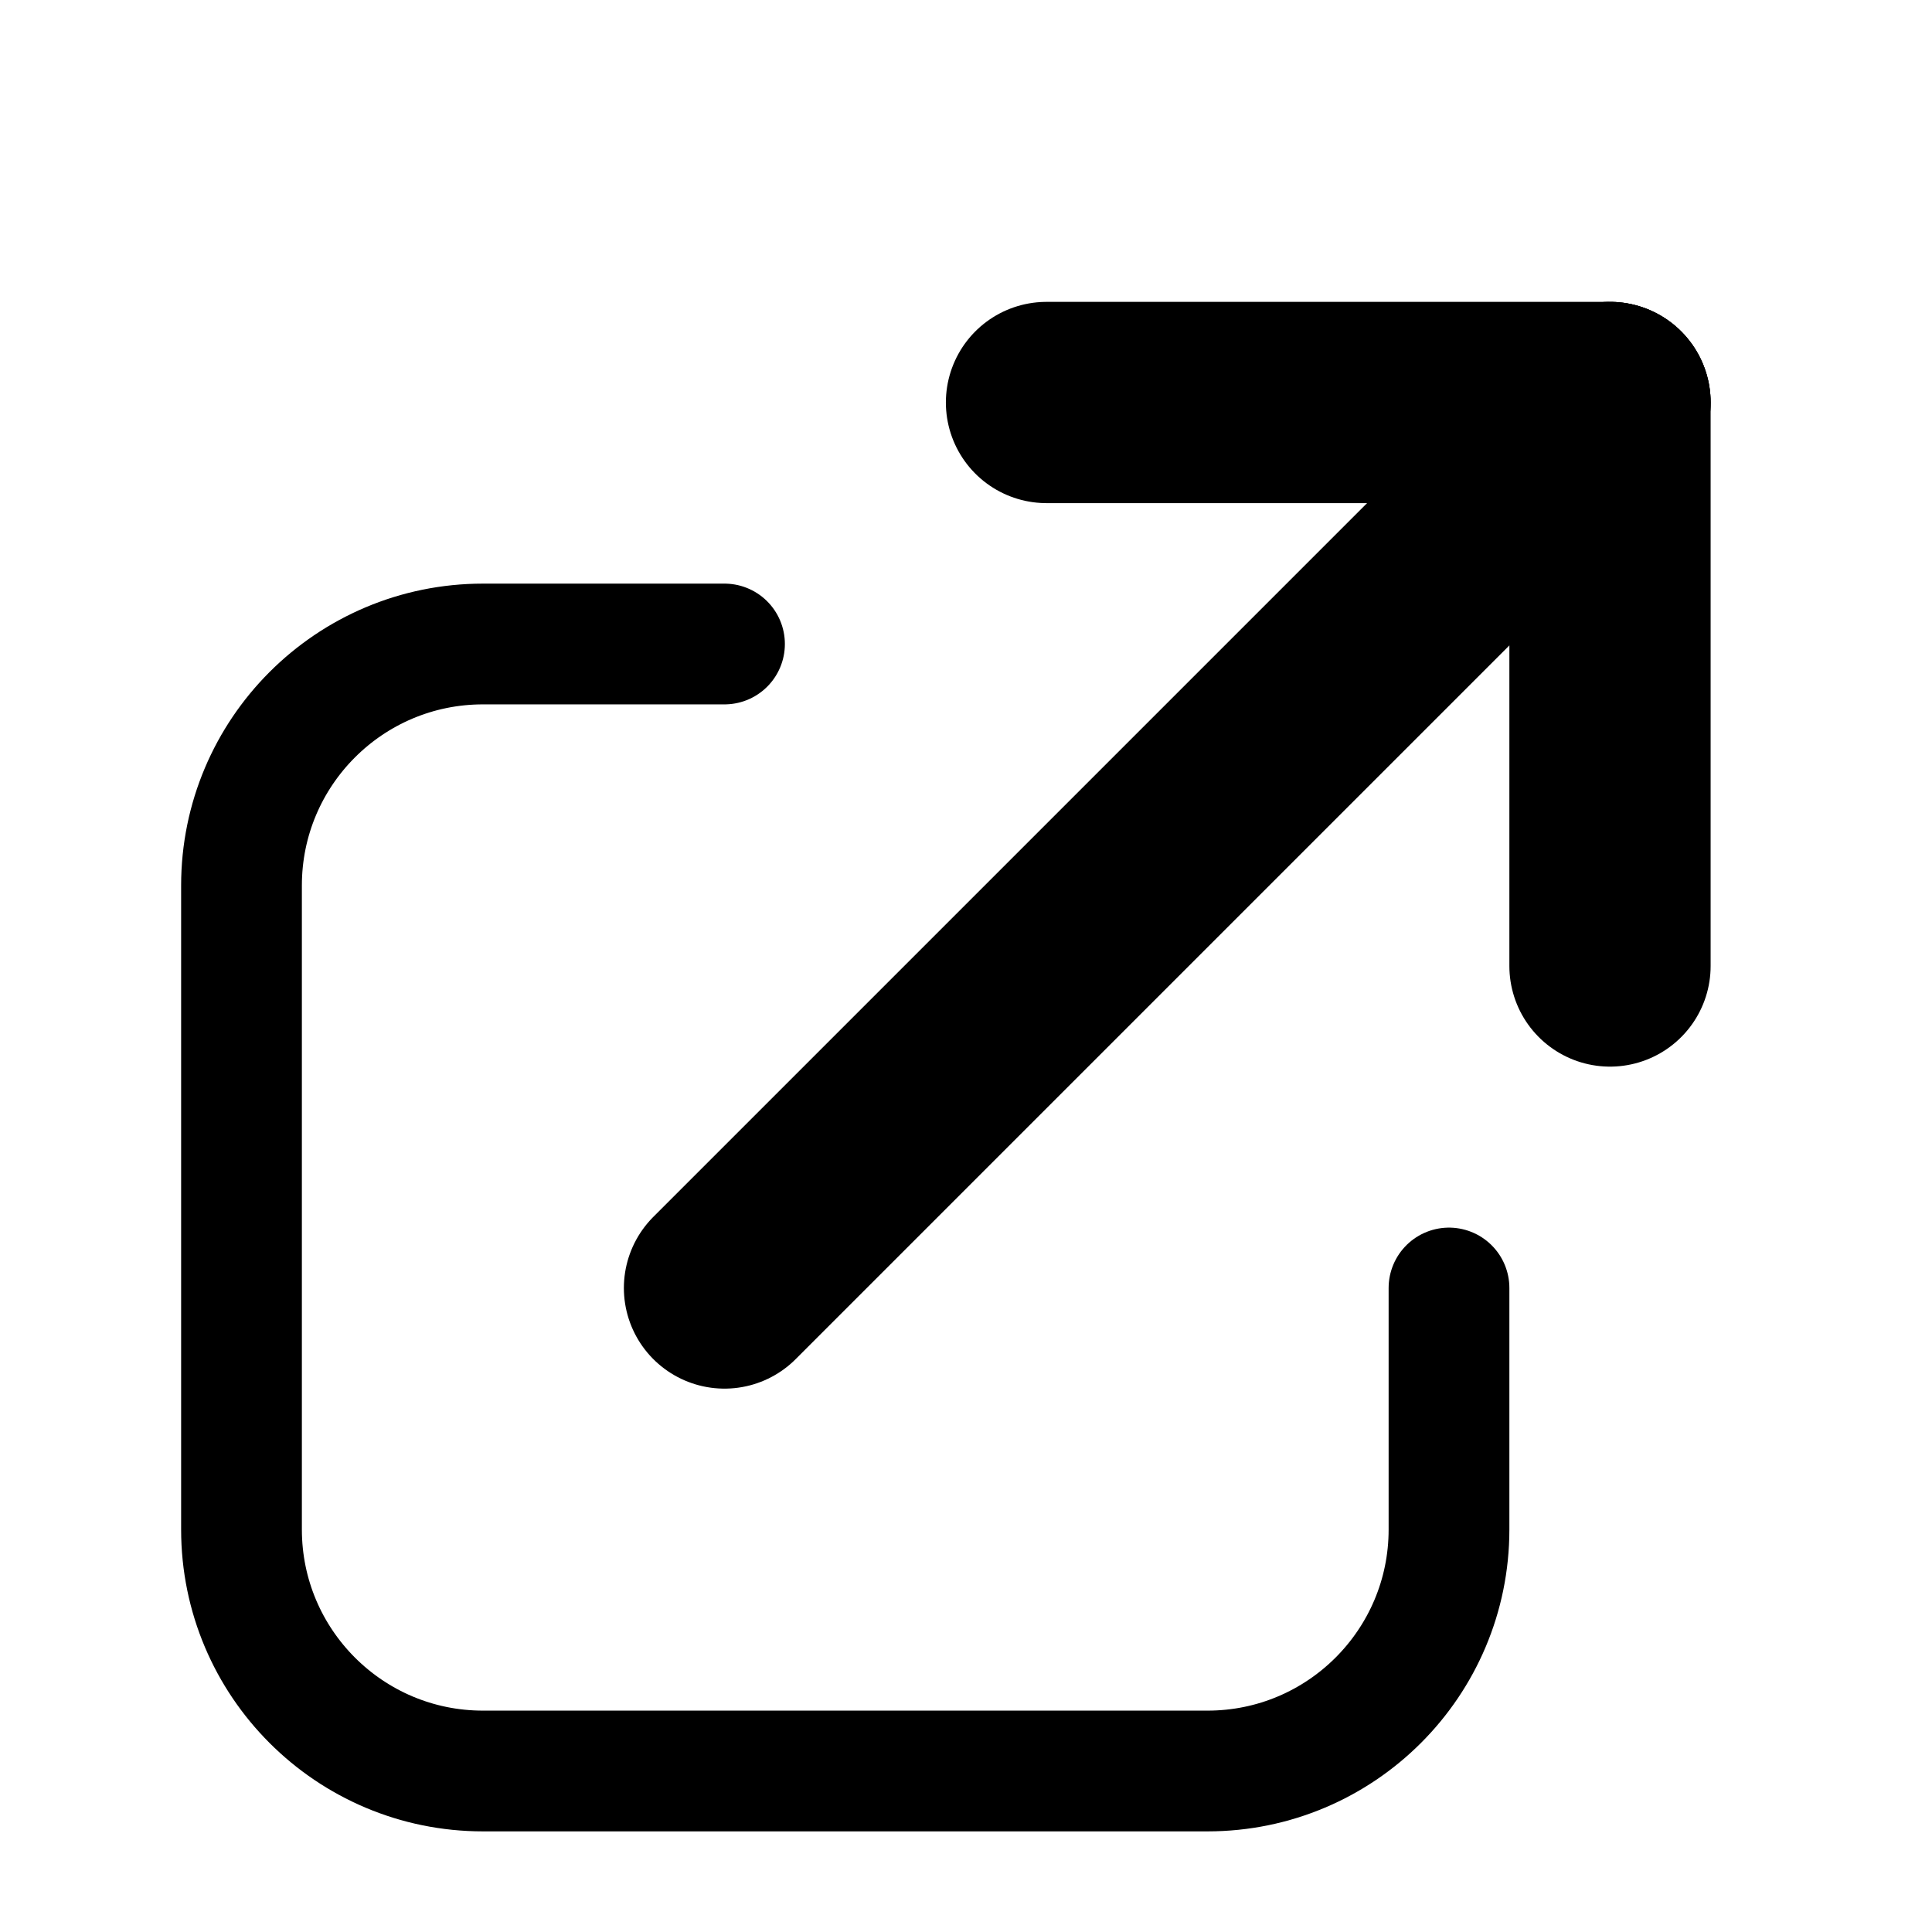
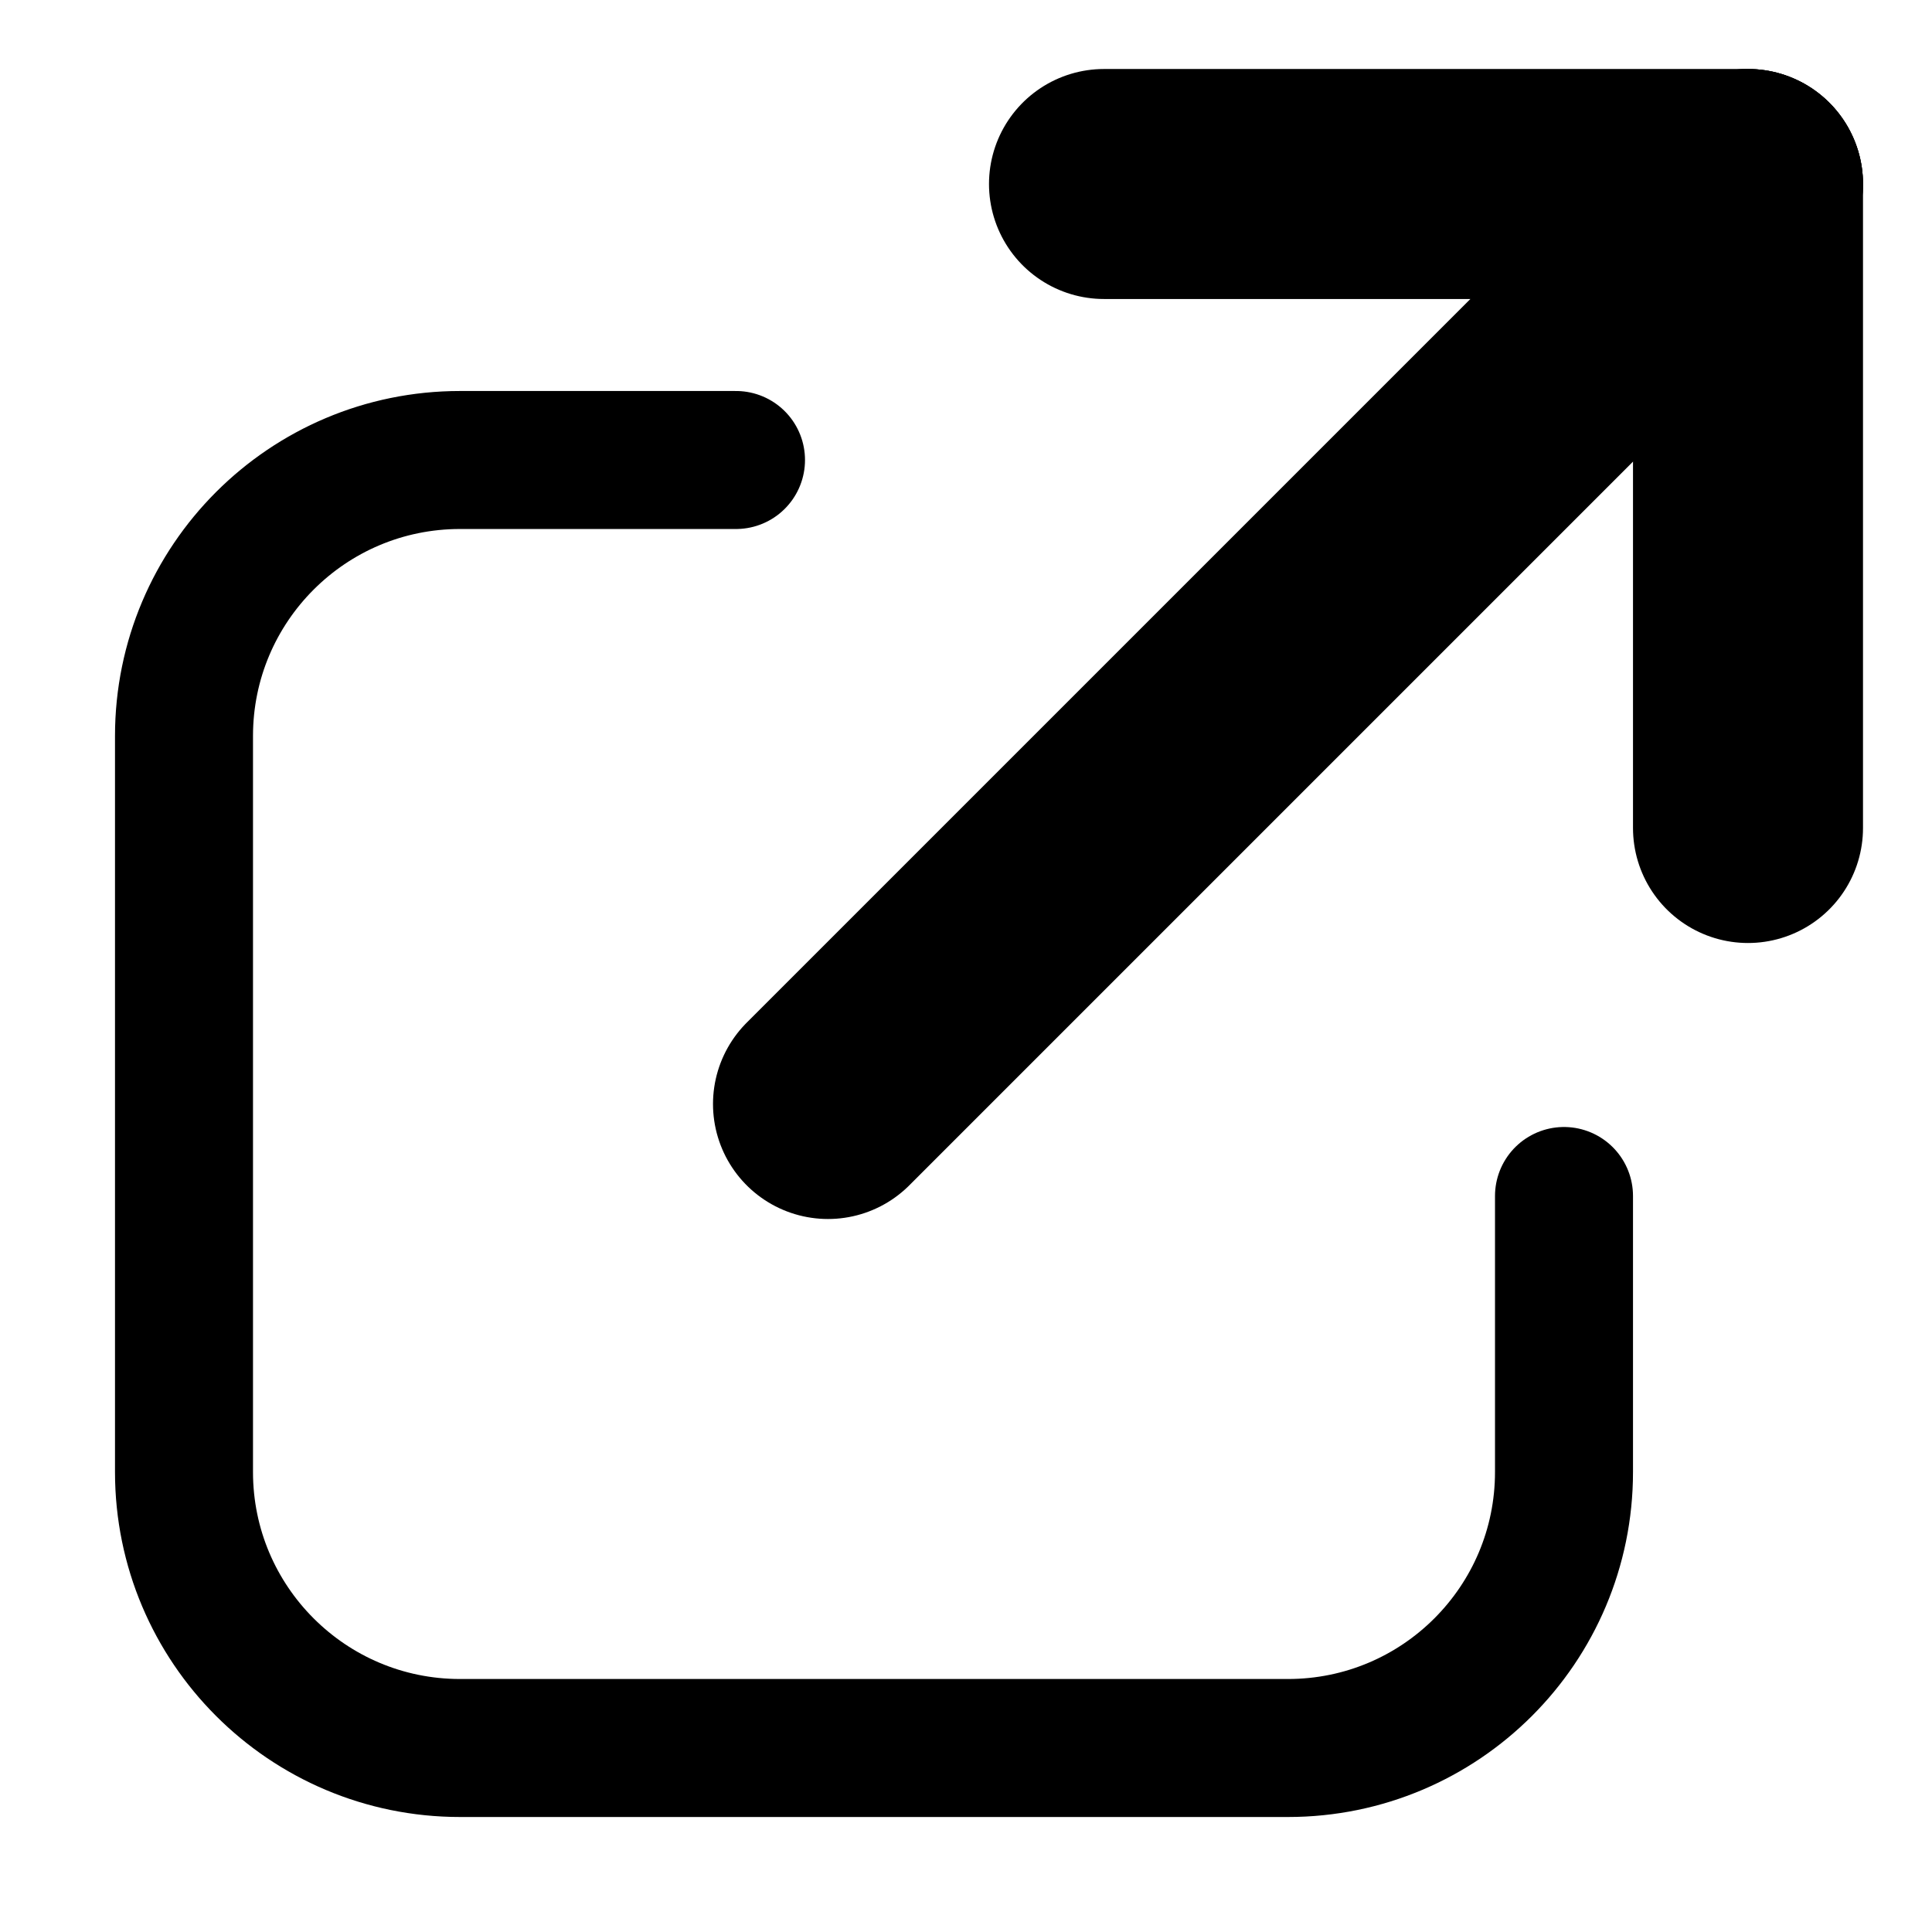
- <svg xmlns="http://www.w3.org/2000/svg" viewBox="0 0 24 24">
-   <path fill="none" stroke="#000" stroke-linecap="round" stroke-linejoin="round" stroke-width="1.5" d="       M 18 16       v 3       a 3 3 0 0 1 -3 3       h -9       a 3 3 0 0 1 -3 -3       v -8       a 3 3 0 0 1 3 -3       h 3     " />
-   <line x1="9" y1="16" x2="20" y2="5" stroke="#000" stroke-width="2.5" stroke-linecap="round" />
-   <line x1="13" y1="5" x2="20" y2="5" stroke="#000" stroke-width="2.5" stroke-linecap="round" />
-   <line x1="20" y1="5" x2="20" y2="12" stroke="#000" stroke-width="2.5" stroke-linecap="round" />
+ <svg xmlns="http://www.w3.org/2000/svg" viewBox="0 0 21 21">
+   <path fill="none" stroke="#000" stroke-linecap="round" stroke-linejoin="round" stroke-width="1.5" d="       M 17 13       v 3       a 3 3 0 0 1 -3 3       h -9       a 3 3 0 0 1 -3 -3       v -8       a 3 3 0 0 1 3 -3       h 3     " />
+   <line x1="9" y1="12" x2="19" y2="2" stroke="#000" stroke-width="2.5" stroke-linecap="round" />
+   <line x1="12" y1="2" x2="19" y2="2" stroke="#000" stroke-width="2.5" stroke-linecap="round" />
+   <line x1="19" y1="2" x2="19" y2="9" stroke="#000" stroke-width="2.5" stroke-linecap="round" />
</svg>
